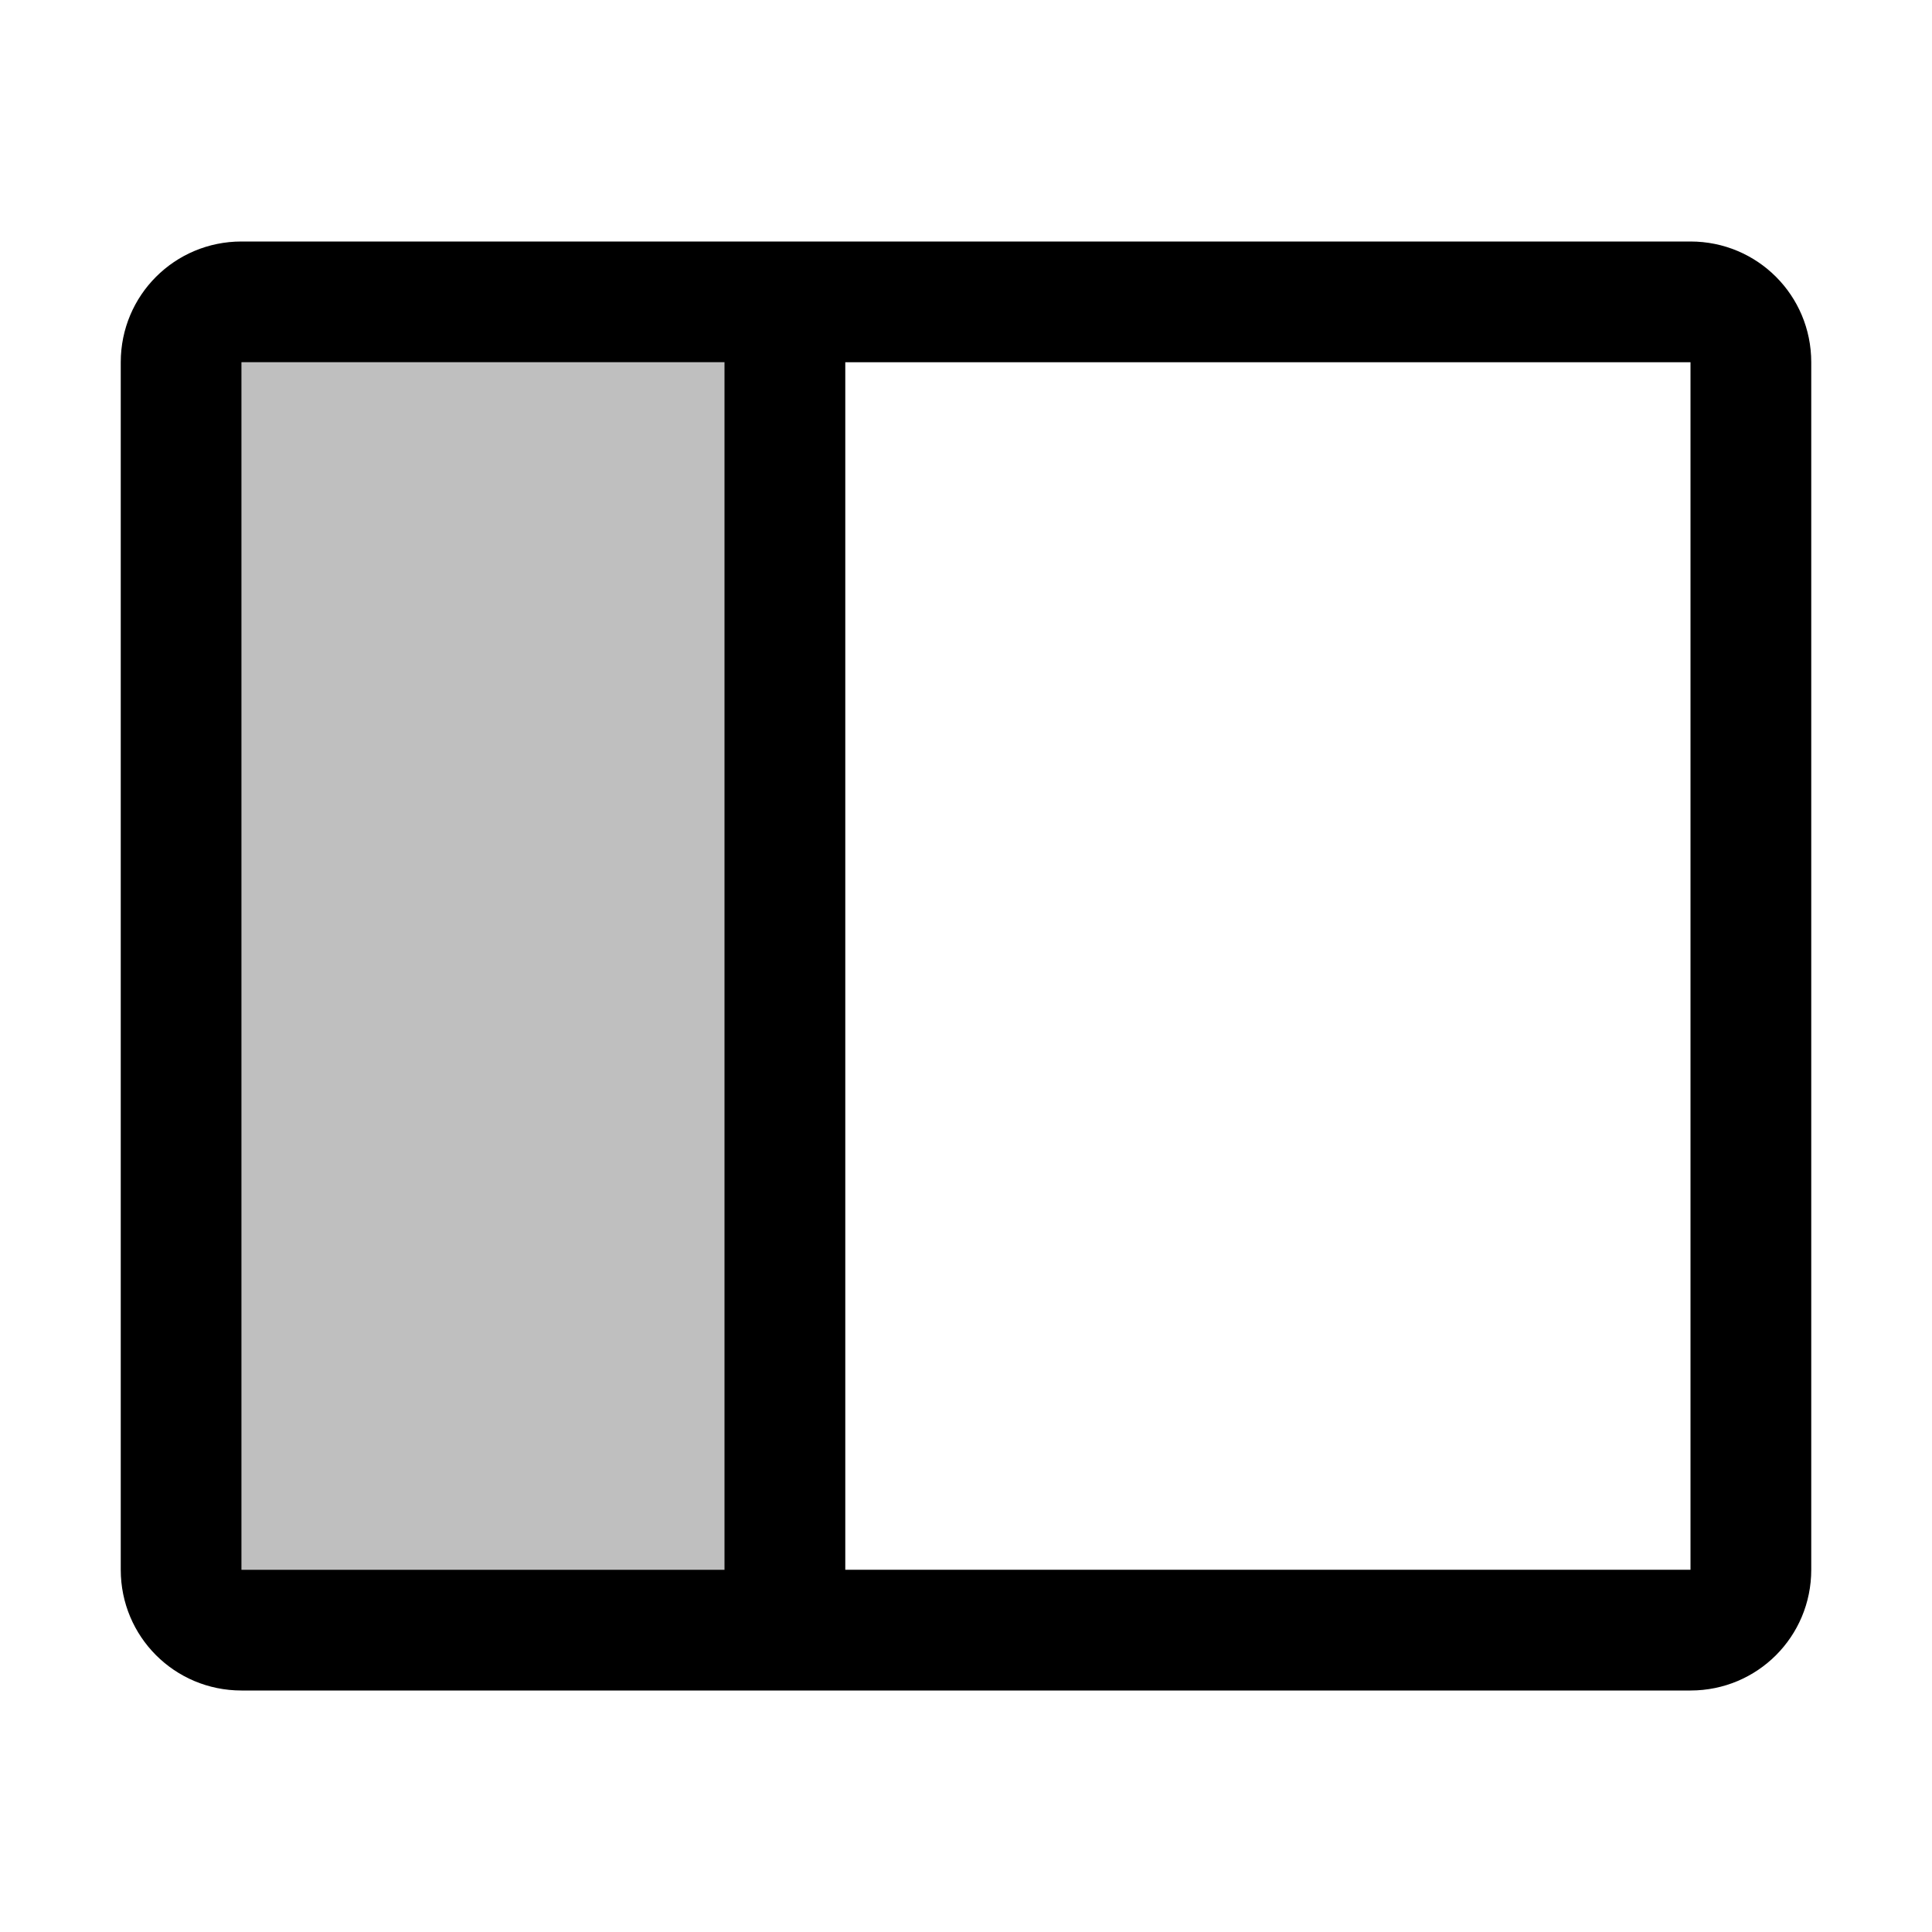
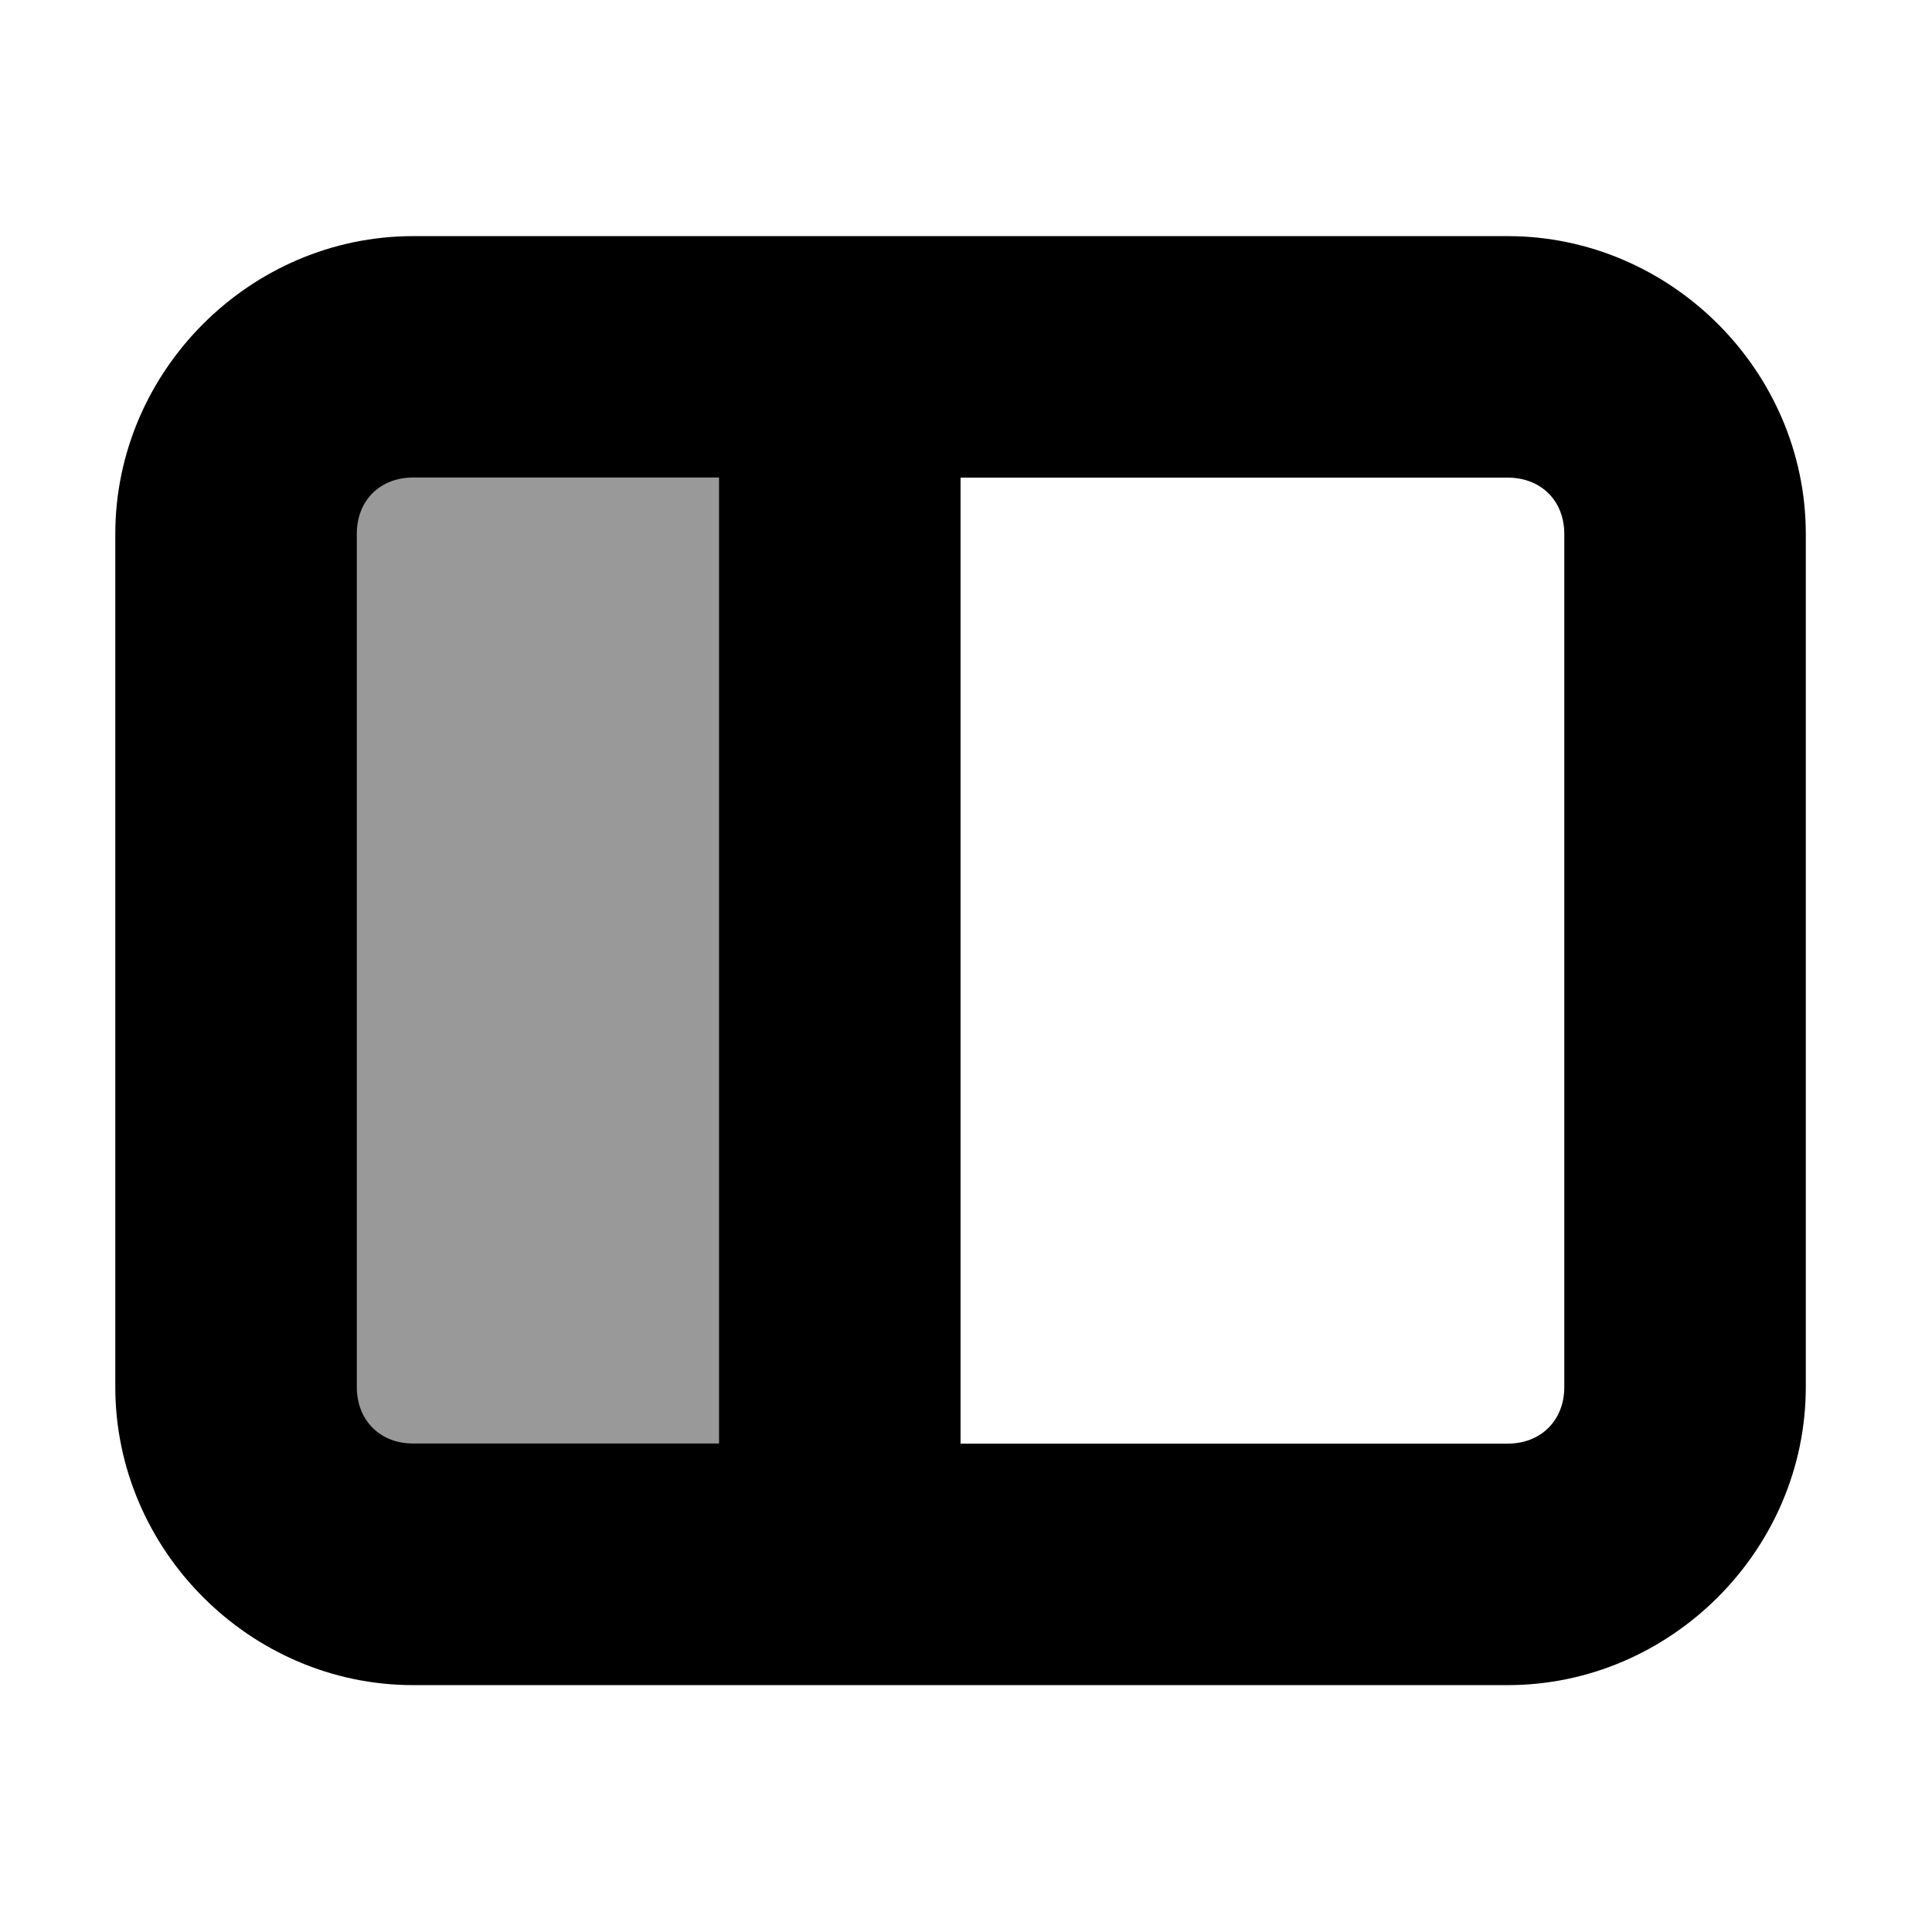
<svg xmlns="http://www.w3.org/2000/svg" xmlns:xlink="http://www.w3.org/1999/xlink" width="16" height="16" id="svg2" version="1.1">
  <defs id="defs4">
    <linearGradient id="linearGradient5306">
      <stop style="stop-color:#ffffff;stop-opacity:0.099;" offset="0" id="stop5308" />
      <stop style="stop-color:#ffffff;stop-opacity:0;" offset="1" id="stop5310" />
    </linearGradient>
    <linearGradient id="linearGradient5290">
      <stop style="stop-color:#00ffff;stop-opacity:0.098;" offset="0" id="stop5292" />
      <stop id="stop6740" offset="0.5" style="stop-color:#00ff7f;stop-opacity:0.047;" />
      <stop style="stop-color:#00ff00;stop-opacity:0;" offset="1" id="stop5294" />
    </linearGradient>
    <linearGradient id="linearGradient5188">
      <stop style="stop-color:#64b5f6;stop-opacity:0.247;" offset="0" id="stop5198" />
      <stop style="stop-color:#64b5f6;stop-opacity:0;" offset="1" id="stop5192" />
    </linearGradient>
    <linearGradient id="linearGradient3975">
      <stop style="stop-color:#ff5555;stop-opacity:1;" offset="0" id="stop3977" />
    </linearGradient>
    <linearGradient id="linearGradient3969">
      <stop style="stop-color:#87cdde;stop-opacity:1;" offset="0" id="stop3971" />
    </linearGradient>
    <filter id="filter3945" x="0" y="6" width="1.2" style="color-interpolation-filters:sRGB">
      <feDiffuseLighting id="feDiffuseLighting3947" lighting-color="#fdfdfd" surfaceScale="121.495" diffuseConstant="28.448" />
    </filter>
    <filter id="filter3979" style="color-interpolation-filters:sRGB">
      <feFlood flood-opacity="0.2" flood-color="rgb(0,0,0)" result="flood" id="feFlood3981" />
      <feComposite in="flood" in2="SourceGraphic" operator="in" result="composite1" id="feComposite3983" />
      <feGaussianBlur stdDeviation="6" result="blur" id="feGaussianBlur3985" />
      <feOffset dx="0" dy="6" result="offset" id="feOffset3987" />
      <feComposite in="SourceGraphic" in2="offset" operator="over" result="fbSourceGraphic" id="feComposite3989" />
      <feColorMatrix result="fbSourceGraphicAlpha" in="fbSourceGraphic" values="0 0 0 -1 0 0 0 0 -1 0 0 0 0 -1 0 0 0 0 1 0" id="feColorMatrix3991" />
      <feFlood id="feFlood3993" flood-opacity="0.2" flood-color="rgb(0,0,0)" result="flood" in="fbSourceGraphic" />
      <feComposite id="feComposite3995" in2="fbSourceGraphic" in="flood" operator="in" result="composite1" />
      <feGaussianBlur id="feGaussianBlur3997" stdDeviation="6" result="blur" />
      <feOffset id="feOffset3999" dx="0" dy="6" result="offset" />
      <feComposite id="feComposite4001" in2="offset" in="fbSourceGraphic" operator="over" result="composite2" />
    </filter>
    <filter style="color-interpolation-filters:sRGB" id="filter3876">
      <feFlood flood-opacity="0.2" flood-color="rgb(0,0,0)" result="flood" id="feFlood3878" />
      <feComposite in="flood" in2="SourceGraphic" operator="in" result="composite1" id="feComposite3880" />
      <feGaussianBlur stdDeviation="6" result="blur" id="feGaussianBlur3882" />
      <feOffset dx="0" dy="6" result="offset" id="feOffset3884" />
      <feComposite in="SourceGraphic" in2="offset" operator="over" result="fbSourceGraphic" id="feComposite3886" />
      <feColorMatrix result="fbSourceGraphicAlpha" in="fbSourceGraphic" values="0 0 0 -1 0 0 0 0 -1 0 0 0 0 -1 0 0 0 0 1 0" id="feColorMatrix3888" />
      <feFlood id="feFlood3890" flood-opacity="0.397" flood-color="rgb(0,0,0)" result="flood" in="fbSourceGraphic" />
      <feComposite id="feComposite3892" in2="fbSourceGraphic" in="flood" operator="in" result="composite1" />
      <feGaussianBlur id="feGaussianBlur3894" stdDeviation="19.2" result="blur" />
      <feOffset id="feOffset3896" dx="0" dy="6" result="offset" />
      <feComposite id="feComposite3898" in2="offset" in="fbSourceGraphic" operator="over" result="fbSourceGraphic" />
      <feColorMatrix result="fbSourceGraphicAlpha" in="fbSourceGraphic" values="0 0 0 -1 0 0 0 0 -1 0 0 0 0 -1 0 0 0 0 1 0" id="feColorMatrix3900" />
      <feFlood id="feFlood3902" flood-opacity="0.8" flood-color="rgb(0,0,0)" result="flood" in="fbSourceGraphic" />
      <feComposite id="feComposite3904" in2="fbSourceGraphic" in="flood" operator="in" result="composite1" />
      <feGaussianBlur id="feGaussianBlur3906" stdDeviation="19.2" result="blur" />
      <feOffset id="feOffset3908" dx="0" dy="6" result="offset" />
      <feComposite id="feComposite3910" in2="offset" in="fbSourceGraphic" operator="over" result="fbSourceGraphic" />
      <feColorMatrix result="fbSourceGraphicAlpha" in="fbSourceGraphic" values="0 0 0 -1 0 0 0 0 -1 0 0 0 0 -1 0 0 0 0 1 0" id="feColorMatrix3912" />
      <feFlood id="feFlood3914" flood-opacity="0.8" flood-color="rgb(0,0,0)" result="flood" in="fbSourceGraphic" />
      <feComposite id="feComposite3916" in2="fbSourceGraphic" in="flood" operator="in" result="composite1" />
      <feGaussianBlur id="feGaussianBlur3918" stdDeviation="26.1" result="blur" />
      <feOffset id="feOffset3920" dx="0" dy="6" result="offset" />
      <feComposite id="feComposite3922" in2="offset" in="fbSourceGraphic" operator="over" result="fbSourceGraphic" />
      <feColorMatrix result="fbSourceGraphicAlpha" in="fbSourceGraphic" values="0 0 0 -1 0 0 0 0 -1 0 0 0 0 -1 0 0 0 0 1 0" id="feColorMatrix3924" />
      <feFlood id="feFlood3926" flood-opacity="0.8" flood-color="rgb(0,0,0)" result="flood" in="fbSourceGraphic" />
      <feComposite id="feComposite3928" in2="fbSourceGraphic" in="flood" operator="in" result="composite1" />
      <feGaussianBlur id="feGaussianBlur3930" stdDeviation="35.7" result="blur" />
      <feOffset id="feOffset3932" dx="0" dy="6" result="offset" />
      <feComposite id="feComposite3934" in2="offset" in="fbSourceGraphic" operator="over" result="fbSourceGraphic" />
      <feColorMatrix result="fbSourceGraphicAlpha" in="fbSourceGraphic" values="0 0 0 -1 0 0 0 0 -1 0 0 0 0 -1 0 0 0 0 1 0" id="feColorMatrix3936" />
      <feFlood id="feFlood3938" flood-opacity="0.8" flood-color="rgb(0,0,0)" result="flood" in="fbSourceGraphic" />
      <feComposite id="feComposite3940" in2="fbSourceGraphic" in="flood" operator="in" result="composite1" />
      <feGaussianBlur id="feGaussianBlur3942" stdDeviation="6" result="blur" />
      <feOffset id="feOffset3944" dx="0" dy="6" result="offset" />
      <feComposite id="feComposite3946" in2="offset" in="fbSourceGraphic" operator="over" result="fbSourceGraphic" />
      <feColorMatrix result="fbSourceGraphicAlpha" in="fbSourceGraphic" values="0 0 0 -1 0 0 0 0 -1 0 0 0 0 -1 0 0 0 0 1 0" id="feColorMatrix3948" />
      <feFlood id="feFlood3950" flood-opacity="0.8" flood-color="rgb(0,0,0)" result="flood" in="fbSourceGraphic" />
      <feComposite id="feComposite3952" in2="fbSourceGraphic" in="flood" operator="in" result="composite1" />
      <feGaussianBlur id="feGaussianBlur3954" stdDeviation="21.7" result="blur" />
      <feOffset id="feOffset3956" dx="0" dy="6" result="offset" />
      <feComposite id="feComposite3958" in2="offset" in="fbSourceGraphic" operator="over" result="fbSourceGraphic" />
      <feColorMatrix result="fbSourceGraphicAlpha" in="fbSourceGraphic" values="0 0 0 -1 0 0 0 0 -1 0 0 0 0 -1 0 0 0 0 1 0" id="feColorMatrix3960" />
      <feFlood id="feFlood3962" flood-opacity="0.8" flood-color="rgb(0,0,0)" result="flood" in="fbSourceGraphic" />
      <feComposite id="feComposite3964" in2="fbSourceGraphic" in="flood" operator="in" result="composite1" />
      <feGaussianBlur id="feGaussianBlur3966" stdDeviation="21.7" result="blur" />
      <feOffset id="feOffset3968" dx="0" dy="1.9" result="offset" />
      <feComposite id="feComposite3970" in2="offset" in="fbSourceGraphic" operator="over" result="fbSourceGraphic" />
      <feColorMatrix result="fbSourceGraphicAlpha" in="fbSourceGraphic" values="0 0 0 -1 0 0 0 0 -1 0 0 0 0 -1 0 0 0 0 1 0" id="feColorMatrix3972" />
      <feFlood id="feFlood3974" flood-opacity="0.8" flood-color="rgb(0,0,0)" result="flood" in="fbSourceGraphic" />
      <feComposite id="feComposite3976" in2="fbSourceGraphic" in="flood" operator="in" result="composite1" />
      <feGaussianBlur id="feGaussianBlur3978" stdDeviation="21.7" result="blur" />
      <feOffset id="feOffset3980" dx="3.6" dy="1.9" result="offset" />
      <feComposite id="feComposite3982" in2="offset" in="fbSourceGraphic" operator="over" result="fbSourceGraphic" />
      <feColorMatrix result="fbSourceGraphicAlpha" in="fbSourceGraphic" values="0 0 0 -1 0 0 0 0 -1 0 0 0 0 -1 0 0 0 0 1 0" id="feColorMatrix3984" />
      <feFlood id="feFlood3986" flood-opacity="0.8" flood-color="rgb(0,0,0)" result="flood" in="fbSourceGraphic" />
      <feComposite id="feComposite3988" in2="fbSourceGraphic" in="flood" operator="in" result="composite1" />
      <feGaussianBlur id="feGaussianBlur3990" stdDeviation="21.7" result="blur" />
      <feOffset id="feOffset3992" dx="9.6" dy="1.9" result="offset" />
      <feComposite id="feComposite3994" in2="offset" in="fbSourceGraphic" operator="over" result="fbSourceGraphic" />
      <feColorMatrix result="fbSourceGraphicAlpha" in="fbSourceGraphic" values="0 0 0 -1 0 0 0 0 -1 0 0 0 0 -1 0 0 0 0 1 0" id="feColorMatrix3996" />
      <feFlood id="feFlood3998" flood-opacity="0.8" flood-color="rgb(0,0,0)" result="flood" in="fbSourceGraphic" />
      <feComposite id="feComposite4000" in2="fbSourceGraphic" in="flood" operator="in" result="composite1" />
      <feGaussianBlur id="feGaussianBlur4002" stdDeviation="21.7" result="blur" />
      <feOffset id="feOffset4004" dx="1.2" dy="1.9" result="offset" />
      <feComposite id="feComposite4006" in2="offset" in="fbSourceGraphic" operator="over" result="fbSourceGraphic" />
      <feColorMatrix result="fbSourceGraphicAlpha" in="fbSourceGraphic" values="0 0 0 -1 0 0 0 0 -1 0 0 0 0 -1 0 0 0 0 1 0" id="feColorMatrix4008" />
      <feFlood id="feFlood4010" flood-opacity="0.8" flood-color="rgb(0,0,0)" result="flood" in="fbSourceGraphic" />
      <feComposite id="feComposite4012" in2="fbSourceGraphic" in="flood" operator="in" result="composite1" />
      <feGaussianBlur id="feGaussianBlur4014" stdDeviation="21.7" result="blur" />
      <feOffset id="feOffset4016" dx="-1.4" dy="1.9" result="offset" />
      <feComposite id="feComposite4018" in2="offset" in="fbSourceGraphic" operator="over" result="fbSourceGraphic" />
      <feColorMatrix result="fbSourceGraphicAlpha" in="fbSourceGraphic" values="0 0 0 -1 0 0 0 0 -1 0 0 0 0 -1 0 0 0 0 1 0" id="feColorMatrix4020" />
      <feFlood id="feFlood4022" flood-opacity="0.8" flood-color="rgb(0,0,0)" result="flood" in="fbSourceGraphic" />
      <feComposite id="feComposite4024" in2="fbSourceGraphic" in="flood" operator="in" result="composite1" />
      <feGaussianBlur id="feGaussianBlur4026" stdDeviation="21.7" result="blur" />
      <feOffset id="feOffset4028" dx="0.3" dy="1.9" result="offset" />
      <feComposite id="feComposite4030" in2="offset" in="fbSourceGraphic" operator="over" result="fbSourceGraphic" />
      <feColorMatrix result="fbSourceGraphicAlpha" in="fbSourceGraphic" values="0 0 0 -1 0 0 0 0 -1 0 0 0 0 -1 0 0 0 0 1 0" id="feColorMatrix4032" />
      <feFlood id="feFlood4034" flood-opacity="0.8" flood-color="rgb(0,0,0)" result="flood" in="fbSourceGraphic" />
      <feComposite id="feComposite4036" in2="fbSourceGraphic" in="flood" operator="in" result="composite1" />
      <feGaussianBlur id="feGaussianBlur4038" stdDeviation="21.7" result="blur" />
      <feOffset id="feOffset4040" dx="-8.04912e-16" dy="1.9" result="offset" />
      <feComposite id="feComposite4042" in2="offset" in="fbSourceGraphic" operator="over" result="fbSourceGraphic" />
      <feColorMatrix result="fbSourceGraphicAlpha" in="fbSourceGraphic" values="0 0 0 -1 0 0 0 0 -1 0 0 0 0 -1 0 0 0 0 1 0" id="feColorMatrix4044" />
      <feFlood id="feFlood4046" flood-opacity="0.8" flood-color="rgb(0,0,0)" result="flood" in="fbSourceGraphic" />
      <feComposite id="feComposite4048" in2="fbSourceGraphic" in="flood" operator="in" result="composite1" />
      <feGaussianBlur id="feGaussianBlur4050" stdDeviation="21.7" result="blur" />
      <feOffset id="feOffset4052" dx="-8.04912e-16" dy="3.6" result="offset" />
      <feComposite id="feComposite4054" in2="offset" in="fbSourceGraphic" operator="over" result="fbSourceGraphic" />
      <feColorMatrix result="fbSourceGraphicAlpha" in="fbSourceGraphic" values="0 0 0 -1 0 0 0 0 -1 0 0 0 0 -1 0 0 0 0 1 0" id="feColorMatrix4056" />
      <feFlood id="feFlood4058" flood-opacity="0.8" flood-color="rgb(0,0,0)" result="flood" in="fbSourceGraphic" />
      <feComposite id="feComposite4060" in2="fbSourceGraphic" in="flood" operator="in" result="composite1" />
      <feGaussianBlur id="feGaussianBlur4062" stdDeviation="6" result="blur" />
      <feOffset id="feOffset4064" dx="-8.04912e-16" dy="3.6" result="offset" />
      <feComposite id="feComposite4066" in2="offset" in="fbSourceGraphic" operator="over" result="fbSourceGraphic" />
      <feColorMatrix result="fbSourceGraphicAlpha" in="fbSourceGraphic" values="0 0 0 -1 0 0 0 0 -1 0 0 0 0 -1 0 0 0 0 1 0" id="feColorMatrix4080" />
      <feFlood id="feFlood4082" flood-opacity="0.8" flood-color="rgb(0,0,0)" result="flood" in="fbSourceGraphic" />
      <feComposite id="feComposite4084" in2="fbSourceGraphic" in="flood" operator="in" result="composite1" />
      <feGaussianBlur id="feGaussianBlur4086" stdDeviation="6" result="blur" />
      <feOffset id="feOffset4088" dx="-8.04912e-16" dy="3.6" result="offset" />
      <feComposite id="feComposite4090" in2="offset" in="fbSourceGraphic" operator="over" result="fbSourceGraphic" />
      <feColorMatrix result="fbSourceGraphicAlpha" in="fbSourceGraphic" values="0 0 0 -1 0 0 0 0 -1 0 0 0 0 -1 0 0 0 0 1 0" id="feColorMatrix4092" />
      <feFlood id="feFlood4094" flood-opacity="0.8" flood-color="rgb(0,0,0)" result="flood" in="fbSourceGraphic" />
      <feComposite id="feComposite4096" in2="fbSourceGraphic" in="flood" operator="in" result="composite1" />
      <feGaussianBlur id="feGaussianBlur4098" stdDeviation="6" result="blur" />
      <feOffset id="feOffset4100" dx="-8.04912e-16" dy="7.7" result="offset" />
      <feComposite id="feComposite4102" in2="offset" in="fbSourceGraphic" operator="over" result="fbSourceGraphic" />
      <feColorMatrix result="fbSourceGraphicAlpha" in="fbSourceGraphic" values="0 0 0 -1 0 0 0 0 -1 0 0 0 0 -1 0 0 0 0 1 0" id="feColorMatrix4104" />
      <feFlood id="feFlood4106" flood-opacity="0.8" flood-color="rgb(0,0,0)" result="flood" in="fbSourceGraphic" />
      <feComposite id="feComposite4108" in2="fbSourceGraphic" in="flood" operator="in" result="composite1" />
      <feGaussianBlur id="feGaussianBlur4110" stdDeviation="6" result="blur" />
      <feOffset id="feOffset4112" dx="-8.04912e-16" dy="11.6" result="offset" />
      <feComposite id="feComposite4114" in2="offset" in="fbSourceGraphic" operator="over" result="fbSourceGraphic" />
      <feColorMatrix result="fbSourceGraphicAlpha" in="fbSourceGraphic" values="0 0 0 -1 0 0 0 0 -1 0 0 0 0 -1 0 0 0 0 1 0" id="feColorMatrix4116" />
      <feFlood id="feFlood4118" flood-opacity="0.5" flood-color="rgb(0,0,0)" result="flood" in="fbSourceGraphic" />
      <feComposite id="feComposite4120" in2="fbSourceGraphic" in="flood" operator="in" result="composite1" />
      <feGaussianBlur id="feGaussianBlur4122" stdDeviation="6" result="blur" />
      <feOffset id="feOffset4124" dx="-8.04912e-16" dy="11.6" result="offset" />
      <feComposite id="feComposite4126" in2="offset" in="fbSourceGraphic" operator="over" result="fbSourceGraphic" />
      <feColorMatrix result="fbSourceGraphicAlpha" in="fbSourceGraphic" values="0 0 0 -1 0 0 0 0 -1 0 0 0 0 -1 0 0 0 0 1 0" id="feColorMatrix4128" />
      <feFlood id="feFlood4130" flood-opacity="0.3" flood-color="rgb(0,0,0)" result="flood" in="fbSourceGraphic" />
      <feComposite id="feComposite4132" in2="fbSourceGraphic" in="flood" operator="in" result="composite1" />
      <feGaussianBlur id="feGaussianBlur4134" stdDeviation="6" result="blur" />
      <feOffset id="feOffset4136" dx="-8.04912e-16" dy="11.6" result="offset" />
      <feComposite id="feComposite4138" in2="offset" in="fbSourceGraphic" operator="over" result="fbSourceGraphic" />
      <feColorMatrix result="fbSourceGraphicAlpha" in="fbSourceGraphic" values="0 0 0 -1 0 0 0 0 -1 0 0 0 0 -1 0 0 0 0 1 0" id="feColorMatrix4140" />
      <feFlood id="feFlood4142" flood-opacity="0.2" flood-color="rgb(0,0,0)" result="flood" in="fbSourceGraphic" />
      <feComposite id="feComposite4144" in2="fbSourceGraphic" in="flood" operator="in" result="composite1" />
      <feGaussianBlur id="feGaussianBlur4146" stdDeviation="6" result="blur" />
      <feOffset id="feOffset4148" dx="-8.04912e-16" dy="11.6" result="offset" />
      <feComposite id="feComposite4150" in2="offset" in="fbSourceGraphic" operator="over" result="fbSourceGraphic" />
      <feColorMatrix result="fbSourceGraphicAlpha" in="fbSourceGraphic" values="0 0 0 -1 0 0 0 0 -1 0 0 0 0 -1 0 0 0 0 1 0" id="feColorMatrix4152" />
      <feFlood id="feFlood4154" flood-opacity="0.2" flood-color="rgb(0,0,0)" result="flood" in="fbSourceGraphic" />
      <feComposite id="feComposite4156" in2="fbSourceGraphic" in="flood" operator="in" result="composite1" />
      <feGaussianBlur id="feGaussianBlur4158" stdDeviation="6" result="blur" />
      <feOffset id="feOffset4160" dx="-8.04912e-16" dy="11.6" result="offset" />
      <feComposite id="feComposite4162" in2="offset" in="fbSourceGraphic" operator="over" result="fbSourceGraphic" />
      <feColorMatrix result="fbSourceGraphicAlpha" in="fbSourceGraphic" values="0 0 0 -1 0 0 0 0 -1 0 0 0 0 -1 0 0 0 0 1 0" id="feColorMatrix4164" />
      <feFlood id="feFlood4166" flood-opacity="0.2" flood-color="rgb(0,0,0)" result="flood" in="fbSourceGraphic" />
      <feComposite id="feComposite4168" in2="fbSourceGraphic" in="flood" operator="in" result="composite1" />
      <feGaussianBlur id="feGaussianBlur4170" stdDeviation="6" result="blur" />
      <feOffset id="feOffset4172" dx="-8.04912e-16" dy="6" result="offset" />
      <feComposite id="feComposite4174" in2="offset" in="fbSourceGraphic" operator="over" result="composite2" />
    </filter>
    <filter id="filter4522" style="color-interpolation-filters:sRGB">
      <feGaussianBlur stdDeviation="3" id="feGaussianBlur4524" />
      <feColorMatrix result="fbSourceGraphic" values="1 0 0 0 0 0 1 0 0 0 0 0 1 0 0 0 0 0 6 -2.5 " id="feColorMatrix4526" />
    </filter>
    <filter id="filter4576" style="color-interpolation-filters:sRGB">
      <feGaussianBlur stdDeviation="3" id="feGaussianBlur4578" />
      <feColorMatrix result="fbSourceGraphic" values="1 0 0 0 0 0 1 0 0 0 0 0 1 0 0 0 0 0 6 -2.5 " id="feColorMatrix4580" />
    </filter>
    <filter id="filter4576-0" style="color-interpolation-filters:sRGB">
      <feGaussianBlur stdDeviation="3" id="feGaussianBlur4578-8" />
      <feColorMatrix result="fbSourceGraphic" values="1 0 0 0 0 0 1 0 0 0 0 0 1 0 0 0 0 0 6 -2.5 " id="feColorMatrix4580-0" />
    </filter>
    <filter id="filter4576-0-0" style="color-interpolation-filters:sRGB">
      <feGaussianBlur stdDeviation="3" id="feGaussianBlur4578-8-5" />
      <feColorMatrix result="fbSourceGraphic" values="1 0 0 0 0 0 1 0 0 0 0 0 1 0 0 0 0 0 6 -2.5 " id="feColorMatrix4580-0-2" />
    </filter>
    <filter id="filter4576-0-0-4" style="color-interpolation-filters:sRGB">
      <feGaussianBlur stdDeviation="3" id="feGaussianBlur4578-8-5-2" />
      <feColorMatrix result="fbSourceGraphic" values="1 0 0 0 0 0 1 0 0 0 0 0 1 0 0 0 0 0 6 -2.5 " id="feColorMatrix4580-0-2-7" />
    </filter>
    <radialGradient xlink:href="#linearGradient5306" id="radialGradient5296" cx="9" cy="1032.112" fx="9" fy="1032.112" r="10.125" gradientUnits="userSpaceOnUse" gradientTransform="matrix(1.944444,0,0,1.944447,-13.5625,-977.5881)" />
    <linearGradient xlink:href="#linearGradient5306" id="linearGradient5312" x1="-15.75" y1="1029.3" x2="23.625" y2="1029.3" gradientUnits="userSpaceOnUse" />
    <linearGradient id="linearGradient3783-1">
      <stop id="stop3785-2" offset="0" style="stop-color:#1e94d3;stop-opacity:1;" />
      <stop style="stop-color:#1e94d3;stop-opacity:1;" offset="1" id="stop3803-6" />
    </linearGradient>
    <linearGradient gradientUnits="userSpaceOnUse" y2="50" x2="30" y1="90" x1="-10" id="linearGradient3827-7" xlink:href="#linearGradient3783-1" />
    <linearGradient gradientUnits="userSpaceOnUse" y2="50" x2="30" y1="90" x1="-10" id="linearGradient3827" xlink:href="#linearGradient3783" />
    <linearGradient id="linearGradient3783">
      <stop id="stop3785" offset="0" style="stop-color:#1e94d3;stop-opacity:1;" />
      <stop style="stop-color:#1e94d3;stop-opacity:1;" offset="1" id="stop3803" />
    </linearGradient>
    <linearGradient id="linearGradient3821">
      <stop id="stop3823" offset="0" style="stop-color:#37aee2;stop-opacity:1;" />
      <stop id="stop3825" offset="1" style="stop-color:#1e96c8;stop-opacity:1;" />
    </linearGradient>
    <linearGradient id="linearGradient3829">
      <stop style="stop-color:#1f96d4;stop-opacity:1;" offset="0" id="stop3831" />
      <stop style="stop-color:#37aee2;stop-opacity:1;" offset="1" id="stop3833" />
    </linearGradient>
    <linearGradient id="linearGradient3877">
      <stop id="stop3879" offset="0" style="stop-color:#eff7fc;stop-opacity:1;" />
      <stop id="stop3881" offset="1" style="stop-color:#ffffff;stop-opacity:1;" />
    </linearGradient>
    <linearGradient id="linearGradient3689">
      <stop id="stop3691" offset="0" style="stop-color:#f68000;stop-opacity:1;" />
      <stop id="stop3693" offset="1" style="stop-color:#fd9800;stop-opacity:1;" />
    </linearGradient>
    <linearGradient id="linearGradient3675">
      <stop id="stop3677" offset="0" style="stop-color:#ffb900;stop-opacity:1;" />
      <stop id="stop3679" offset="1" style="stop-color:#ffd76b;stop-opacity:1;" />
    </linearGradient>
    <linearGradient y2="463.262" x2="412.23" y1="461.921" x1="-113.893" gradientUnits="userSpaceOnUse" id="linearGradient3840" xlink:href="#linearGradient3675" />
    <linearGradient id="linearGradient3634">
      <stop style="stop-color:#7a8288;stop-opacity:1;" offset="0" id="stop3636" />
      <stop id="stop3638" offset="0.076" style="stop-color:#9fa3a7;stop-opacity:1;" />
      <stop style="stop-color:#7d858b;stop-opacity:1;" offset="1" id="stop3640" />
    </linearGradient>
    <linearGradient y2="12.703" x2="151.346" y1="-0.642" x1="107.209" gradientTransform="matrix(0.2822222,0,0,0.2822222,-0.1398399,-0.01181449)" gradientUnits="userSpaceOnUse" id="linearGradient3838" xlink:href="#linearGradient3634" />
    <linearGradient id="linearGradient3712">
      <stop id="stop3714" offset="0" style="stop-color:#a1abb2;stop-opacity:1;" />
      <stop style="stop-color:#eaeced;stop-opacity:1;" offset="0.148" id="stop3720" />
      <stop id="stop3716" offset="1" style="stop-color:#c6ccd0;stop-opacity:1;" />
    </linearGradient>
    <linearGradient y2="27.389" x2="164.759" y1="12.641" x1="104.886" gradientUnits="userSpaceOnUse" id="linearGradient3836" xlink:href="#linearGradient3712" />
    <linearGradient id="linearGradient3702">
      <stop id="stop3704" offset="0" style="stop-color:#7a8288;stop-opacity:1;" />
      <stop style="stop-color:#9fa3a7;stop-opacity:1;" offset="0.529" id="stop3710" />
      <stop id="stop3706" offset="1" style="stop-color:#7d858b;stop-opacity:1;" />
    </linearGradient>
    <linearGradient y2="268.415" x2="334.031" y1="252.484" x1="18.875" gradientUnits="userSpaceOnUse" id="linearGradient3834" xlink:href="#linearGradient3702" />
    <linearGradient id="linearGradient3626">
      <stop style="stop-color:#a1abb2;stop-opacity:1;" offset="0" id="stop3628" />
      <stop id="stop3630" offset="0.083" style="stop-color:#eaeced;stop-opacity:1;" />
      <stop style="stop-color:#c6ccd0;stop-opacity:1;" offset="1" id="stop3632" />
    </linearGradient>
    <linearGradient y2="290.7" x2="278.432" y1="228.6" x1="44.104" gradientUnits="userSpaceOnUse" id="linearGradient3832" xlink:href="#linearGradient3626" />
    <linearGradient id="linearGradient3646">
      <stop id="stop3648" offset="0" style="stop-color:#f48200;stop-opacity:0;" />
      <stop style="stop-color:#f48200;stop-opacity:0.728;" offset="0.589" id="stop3654" />
      <stop id="stop3658" offset="0.816" style="stop-color:#cc5f00;stop-opacity:1;" />
      <stop id="stop3650" offset="1" style="stop-color:#a43d00;stop-opacity:1;" />
    </linearGradient>
    <linearGradient y2="55.356" x2="261.622" y1="70.105" x1="115.202" gradientUnits="userSpaceOnUse" id="linearGradient3830" xlink:href="#linearGradient3646" />
    <linearGradient id="linearGradient3668">
      <stop style="stop-color:#9b4400;stop-opacity:1;" offset="0" id="stop3670" />
      <stop style="stop-color:#e56300;stop-opacity:1;" offset="1" id="stop3672" />
    </linearGradient>
    <linearGradient y2="108.988" x2="93.522" y1="102.284" x1="64.751" gradientUnits="userSpaceOnUse" id="linearGradient3828" xlink:href="#linearGradient3668" />
    <linearGradient id="linearGradient3649">
      <stop id="stop3651" offset="0" style="stop-color:#e26400;stop-opacity:1;" />
      <stop id="stop3653" offset="1" style="stop-color:#ffb900;stop-opacity:1;" />
    </linearGradient>
    <linearGradient y2="125.316" x2="44.376" y1="100.342" x1="40.775" gradientTransform="matrix(1,0,0,1.020233,0,-1.423461)" gradientUnits="userSpaceOnUse" id="linearGradient3826" xlink:href="#linearGradient3649" />
    <linearGradient id="linearGradient3689-2">
      <stop id="stop3691-2" offset="0" style="stop-color:#f68000;stop-opacity:1;" />
      <stop id="stop3693-3" offset="1" style="stop-color:#fd9800;stop-opacity:1;" />
    </linearGradient>
    <linearGradient id="linearGradient3675-8">
      <stop id="stop3677-4" offset="0" style="stop-color:#ffb900;stop-opacity:1;" />
      <stop id="stop3679-7" offset="1" style="stop-color:#ffd76b;stop-opacity:1;" />
    </linearGradient>
    <linearGradient y2="463.262" x2="412.23" y1="461.921" x1="-113.893" gradientUnits="userSpaceOnUse" id="linearGradient3840-4" xlink:href="#linearGradient3675-8" />
    <linearGradient id="linearGradient3634-7">
      <stop style="stop-color:#7a8288;stop-opacity:1;" offset="0" id="stop3636-4" />
      <stop id="stop3638-6" offset="0.076" style="stop-color:#9fa3a7;stop-opacity:1;" />
      <stop style="stop-color:#7d858b;stop-opacity:1;" offset="1" id="stop3640-9" />
    </linearGradient>
    <linearGradient y2="12.703" x2="151.346" y1="-0.642" x1="107.209" gradientTransform="matrix(0.2822222,0,0,0.2822222,-0.1398399,-0.01181449)" gradientUnits="userSpaceOnUse" id="linearGradient3838-1" xlink:href="#linearGradient3634-7" />
    <linearGradient id="linearGradient3712-7">
      <stop id="stop3714-7" offset="0" style="stop-color:#a1abb2;stop-opacity:1;" />
      <stop style="stop-color:#eaeced;stop-opacity:1;" offset="0.148" id="stop3720-2" />
      <stop id="stop3716-3" offset="1" style="stop-color:#c6ccd0;stop-opacity:1;" />
    </linearGradient>
    <linearGradient y2="27.389" x2="164.759" y1="12.641" x1="104.886" gradientUnits="userSpaceOnUse" id="linearGradient3836-7" xlink:href="#linearGradient3712-7" />
    <linearGradient id="linearGradient3702-3">
      <stop id="stop3704-5" offset="0" style="stop-color:#7a8288;stop-opacity:1;" />
      <stop style="stop-color:#9fa3a7;stop-opacity:1;" offset="0.529" id="stop3710-4" />
      <stop id="stop3706-4" offset="1" style="stop-color:#7d858b;stop-opacity:1;" />
    </linearGradient>
    <linearGradient y2="268.415" x2="334.031" y1="252.484" x1="18.875" gradientUnits="userSpaceOnUse" id="linearGradient3834-9" xlink:href="#linearGradient3702-3" />
    <linearGradient id="linearGradient3626-6">
      <stop style="stop-color:#a1abb2;stop-opacity:1;" offset="0" id="stop3628-0" />
      <stop id="stop3630-5" offset="0.083" style="stop-color:#eaeced;stop-opacity:1;" />
      <stop style="stop-color:#c6ccd0;stop-opacity:1;" offset="1" id="stop3632-7" />
    </linearGradient>
    <linearGradient y2="290.7" x2="278.432" y1="228.6" x1="44.104" gradientUnits="userSpaceOnUse" id="linearGradient3832-3" xlink:href="#linearGradient3626-6" />
    <linearGradient id="linearGradient3646-6">
      <stop id="stop3648-6" offset="0" style="stop-color:#f48200;stop-opacity:0;" />
      <stop style="stop-color:#f48200;stop-opacity:0.728;" offset="0.589" id="stop3654-6" />
      <stop id="stop3658-4" offset="0.816" style="stop-color:#cc5f00;stop-opacity:1;" />
      <stop id="stop3650-0" offset="1" style="stop-color:#a43d00;stop-opacity:1;" />
    </linearGradient>
    <linearGradient y2="55.356" x2="261.622" y1="70.105" x1="115.202" gradientUnits="userSpaceOnUse" id="linearGradient3830-6" xlink:href="#linearGradient3646-6" />
    <linearGradient id="linearGradient3668-5">
      <stop style="stop-color:#9b4400;stop-opacity:1;" offset="0" id="stop3670-3" />
      <stop style="stop-color:#e56300;stop-opacity:1;" offset="1" id="stop3672-2" />
    </linearGradient>
    <linearGradient y2="108.988" x2="93.522" y1="102.284" x1="64.751" gradientUnits="userSpaceOnUse" id="linearGradient3828-1" xlink:href="#linearGradient3668-5" />
    <linearGradient id="linearGradient3649-3">
      <stop id="stop3651-9" offset="0" style="stop-color:#e26400;stop-opacity:1;" />
      <stop id="stop3653-7" offset="1" style="stop-color:#ffb900;stop-opacity:1;" />
    </linearGradient>
    <linearGradient y2="125.316" x2="44.376" y1="100.342" x1="40.775" gradientTransform="matrix(1,0,0,1.020233,0,-1.423461)" gradientUnits="userSpaceOnUse" id="linearGradient3826-1" xlink:href="#linearGradient3649-3" />
    <linearGradient id="linearGradient2460" y2="44.984" gradientUnits="userSpaceOnUse" x2="19.36" y1="21.031" x1="19.245">
      <stop id="stop3602" style="stop-color:#fafafa;stop-opacity:1;" offset="0" />
      <stop id="stop3604" style="stop-color:#f0f0f0;stop-opacity:1;" offset="1" />
    </linearGradient>
    <linearGradient xlink:href="#linearGradient2460" id="linearGradient3157" gradientUnits="userSpaceOnUse" gradientTransform="matrix(12.10256,0,0,12.10256,-34.46825,-46.18711)" x1="18.93" y1="6.295" x2="19.36" y2="36.644" />
    <linearGradient id="linearGradient5479-2">
      <stop id="stop5481-7" offset="0" style="stop-color:#be5300;stop-opacity:1;" />
      <stop style="stop-color:#f07300;stop-opacity:1" offset="0.763" id="stop5483-4" />
      <stop id="stop5485-2" offset="1" style="stop-color:#e67700;stop-opacity:1;" />
    </linearGradient>
    <linearGradient y2="134.644" x2="128.507" y1="101.118" x1="4.11" gradientTransform="matrix(1.235159,0,0,1.235159,262.2571,326.9873)" gradientUnits="userSpaceOnUse" id="linearGradient3900" xlink:href="#linearGradient5479-2" />
    <linearGradient id="linearGradient5479-6">
      <stop style="stop-color:#be5300;stop-opacity:1;" offset="0" id="stop5481-6" />
      <stop id="stop5483-0" offset="0.763" style="stop-color:#f07300;stop-opacity:1" />
      <stop style="stop-color:#e67700;stop-opacity:1;" offset="1" id="stop5485-5" />
    </linearGradient>
    <linearGradient xlink:href="#linearGradient5479-6" id="linearGradient5467-1" gradientUnits="userSpaceOnUse" gradientTransform="matrix(1.235159,0,0,1.235159,262.2571,326.9873)" x1="4.11" y1="101.118" x2="128.507" y2="134.644" />
    <linearGradient id="linearGradient5447">
      <stop id="stop5451" offset="0" style="stop-color:#e66e00;stop-opacity:1;" />
      <stop style="stop-color:#e67700;stop-opacity:1;" offset="1" id="stop5453" />
    </linearGradient>
    <linearGradient id="linearGradient5479">
      <stop style="stop-color:#be5300;stop-opacity:1;" offset="0" id="stop5481" />
      <stop id="stop5483" offset="0.763" style="stop-color:#f07300;stop-opacity:1" />
      <stop style="stop-color:#e67700;stop-opacity:1;" offset="1" id="stop5485" />
    </linearGradient>
    <linearGradient xlink:href="#linearGradient5479" id="linearGradient5467" gradientUnits="userSpaceOnUse" gradientTransform="matrix(1.235159,0,0,1.235159,262.2571,326.9873)" x1="4.11" y1="101.118" x2="128.507" y2="134.644" />
    <linearGradient gradientTransform="matrix(1.005865,0,0,0.994169,100,0)" gradientUnits="userSpaceOnUse" id="linearGradient3416" y2="7.017" x2="45.448" y1="92.54" x1="45.448">
      <stop offset="0" style="stop-color:#000000;stop-opacity:1" id="stop3418" />
      <stop offset="1" style="stop-color:#000000;stop-opacity:0.588" id="stop3420" />
    </linearGradient>
    <linearGradient xlink:href="#ButtonShadow-0-1-1-5" id="linearGradient5342" gradientUnits="userSpaceOnUse" gradientTransform="matrix(1.007415,0,0,1.007415,-810.4888,593.1369)" x1="1012.513" y1="484.417" x2="1006.808" y2="20.626" />
    <linearGradient gradientTransform="matrix(1.005865,0,0,0.994169,100,0)" gradientUnits="userSpaceOnUse" id="linearGradient3409" y2="7.017" x2="45.448" y1="92.54" x1="45.448">
      <stop offset="0" style="stop-color:#000000;stop-opacity:1" id="stop3411" />
      <stop offset="1" style="stop-color:#000000;stop-opacity:0.588" id="stop3413" />
    </linearGradient>
    <linearGradient gradientTransform="matrix(1.005865,0,0,0.994169,100,0)" gradientUnits="userSpaceOnUse" id="linearGradient3402" y2="7.017" x2="45.448" y1="92.54" x1="45.448">
      <stop offset="0" style="stop-color:#000000;stop-opacity:1" id="stop3404" />
      <stop offset="1" style="stop-color:#000000;stop-opacity:0.588" id="stop3406" />
    </linearGradient>
    <linearGradient gradientTransform="matrix(1.005865,0,0,0.994169,100,0)" gradientUnits="userSpaceOnUse" id="linearGradient3395" y2="7.017" x2="45.448" y1="92.54" x1="45.448">
      <stop offset="0" style="stop-color:#000000;stop-opacity:1" id="stop3397" />
      <stop offset="1" style="stop-color:#000000;stop-opacity:0.588" id="stop3399" />
    </linearGradient>
    <linearGradient gradientTransform="matrix(1.005865,0,0,0.994169,100,0)" gradientUnits="userSpaceOnUse" id="ButtonShadow-0-1-1-5" y2="7.017" x2="45.448" y1="92.54" x1="45.448">
      <stop offset="0" style="stop-color:#000000;stop-opacity:1" id="stop3750-8-9-3-6" />
      <stop offset="1" style="stop-color:#000000;stop-opacity:0.588" id="stop3752-5-6-4-2" />
    </linearGradient>
    <linearGradient id="linearGradient4046">
      <stop offset="0" style="stop-color:#000000;stop-opacity:1;" id="stop4048" />
      <stop offset="1" style="stop-color:#ffffff;stop-opacity:0.2" id="stop4050" />
    </linearGradient>
    <linearGradient id="linearGradient3737">
      <stop offset="0" style="stop-color:#ffffff;stop-opacity:1" id="stop3739" />
      <stop offset="1" style="stop-color:#ffffff;stop-opacity:0" id="stop3741" />
    </linearGradient>
    <linearGradient id="linearGradient4487">
      <stop offset="0" style="stop-color:#000000;stop-opacity:1" id="stop4489" />
      <stop offset="1" style="stop-color:#000000;stop-opacity:0" id="stop4491" />
    </linearGradient>
    <linearGradient y2="251.661" x2="1011.953" y1="476.26" x1="1016.104" gradientTransform="translate(-146.2203,369.0885)" gradientUnits="userSpaceOnUse" id="linearGradient4082" xlink:href="#linearGradient4487" />
    <linearGradient xlink:href="#SVGID_2_" id="linearGradient3803" x1="259.994" y1="44" x2="259.994" y2="464" gradientUnits="userSpaceOnUse" />
    <linearGradient y2="217.459" x2="200.051" y1="185.074" x1="200.051" gradientTransform="matrix(9.257474,0,0,9.257474,-1595.928,-1607.211)" gradientUnits="userSpaceOnUse" id="linearGradient3017" xlink:href="#SVGID_2_" />
    <linearGradient xlink:href="#SVGID_2_" id="linearGradient3021" gradientUnits="userSpaceOnUse" gradientTransform="matrix(13.57763,0,0,13.57763,-2026.162,-2566.71)" x1="200.051" y1="185.074" x2="200.051" y2="217.459" />
    <linearGradient y2="217.459" x2="200.051" y1="185.074" x1="200.051" gradientUnits="userSpaceOnUse" id="SVGID_2_">
      <stop id="stop13" style="stop-color:#61B74A" offset="0" />
      <stop id="stop15" style="stop-color:#449934" offset="1" />
    </linearGradient>
    <radialGradient gradientUnits="userSpaceOnUse" gradientTransform="matrix(1,0,0,1.049991,0,-19.27059)" r="191.619" fy="385.484" fx="558.354" cy="385.484" cx="558.354" id="radialGradient3867" xlink:href="#XMLID_74_-8-1" />
    <linearGradient y2="48.085" x2="78.466" y1="56.301" x1="64.478" gradientUnits="userSpaceOnUse" id="XMLID_74_-8-1">
      <stop id="stop155-3-8" style="stop-color:#ffffff;stop-opacity:1;" offset="0" />
      <stop id="stop157-94-6" style="stop-color:#e6e6e6;stop-opacity:1;" offset="1" />
    </linearGradient>
  </defs>
  <g id="layer2" transform="translate(1.000843,1.0005)">
-     <path id="rect1196" style="fill:#000000;stroke-width:2;stroke-linecap:round;stroke-linejoin:round;paint-order:markers stroke fill" d="M 2 2 C 1.446 2 1 2.446 1 3 L 1 13 C 1 13.554 1.446 14 2 14 L 14 14 C 14.554 14 15 13.554 15 13 L 15 3 C 15 2.446 14.554 2 14 2 L 2 2 z M 2 3 L 6 3 L 6 13 L 2 13 L 2 3 z M 7 3 L 14 3 L 14 13 L 7 13 L 7 3 z " transform="translate(-1.000843,-1.0005)" />
-     <rect style="opacity:0.25;fill:#000000;stroke-width:2;stroke-linecap:round;stroke-linejoin:round;paint-order:markers stroke fill" id="rect1310" width="5" height="10" x="0.999" y="2" ry="0" />
+     <path id="rect21384" style="color:#000000;fill:#000000;stroke-linecap:round;stroke-linejoin:round;-inkscape-stroke:none" d="m 11.954,10.486 c 0,0.276 -0.193,0.469 -0.469,0.469 h -4.531 v -8 h 4.531 c 0.276,0 0.469,0.191 0.469,0.467 0,2.355 0,4.71 0,7.064 z m 2,-7.064 c 0,-1.35 -1.119,-2.467 -2.469,-2.467 H 2.421 c -1.35,0 -2.467,1.117 -2.467,2.467 v 7.064 c 0,1.35 1.117,2.469 2.467,2.469 h 9.064 c 1.35,0 2.469,-1.119 2.469,-2.469 0,-2.355 0,-4.71 0,-7.064 z M 2.421,2.954 h 2.533 v 8 H 2.421 c -0.276,0 -0.467,-0.193 -0.467,-0.469 V 3.421 c 0,-0.276 0.191,-0.467 0.467,-0.467 z" />
+     <rect style="opacity:0.4;fill:#000000;fill-opacity:1;stroke:none;stroke-width:2;stroke-linecap:round" id="rect25567" width="5" height="10" x="-5.954" y="1.954" ry="0" transform="scale(-1,1)" />
  </g>
</svg>
